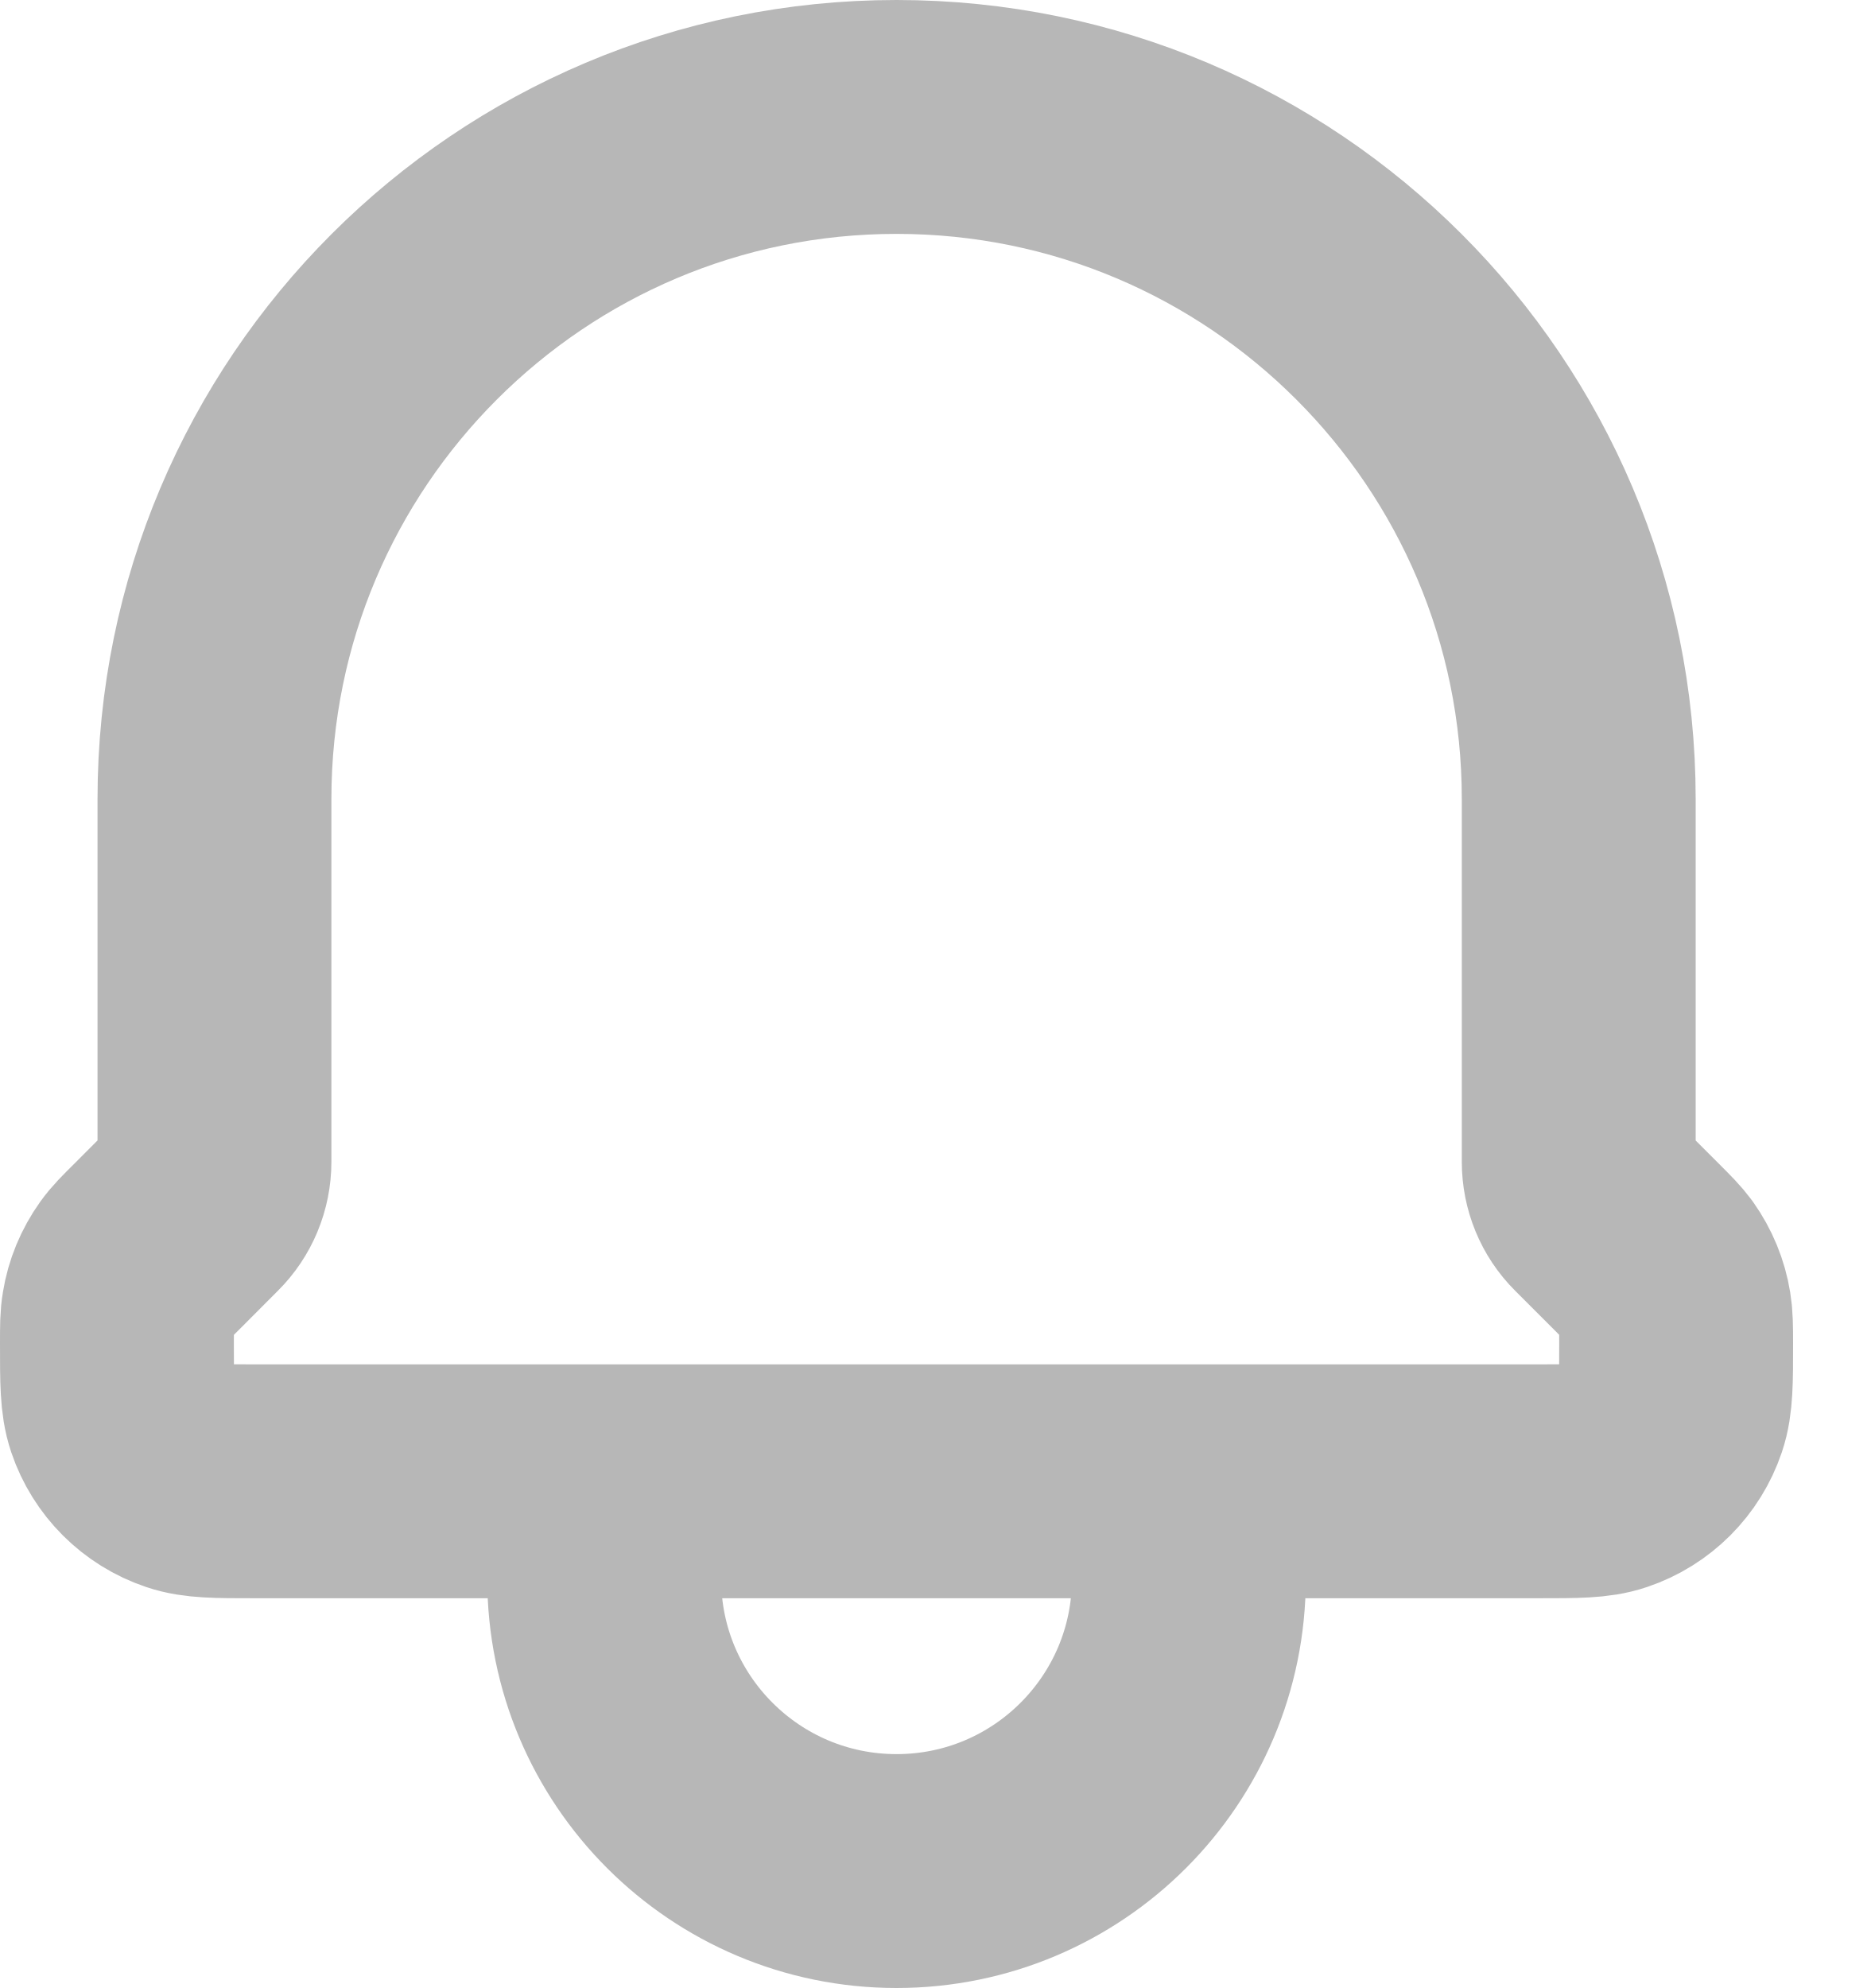
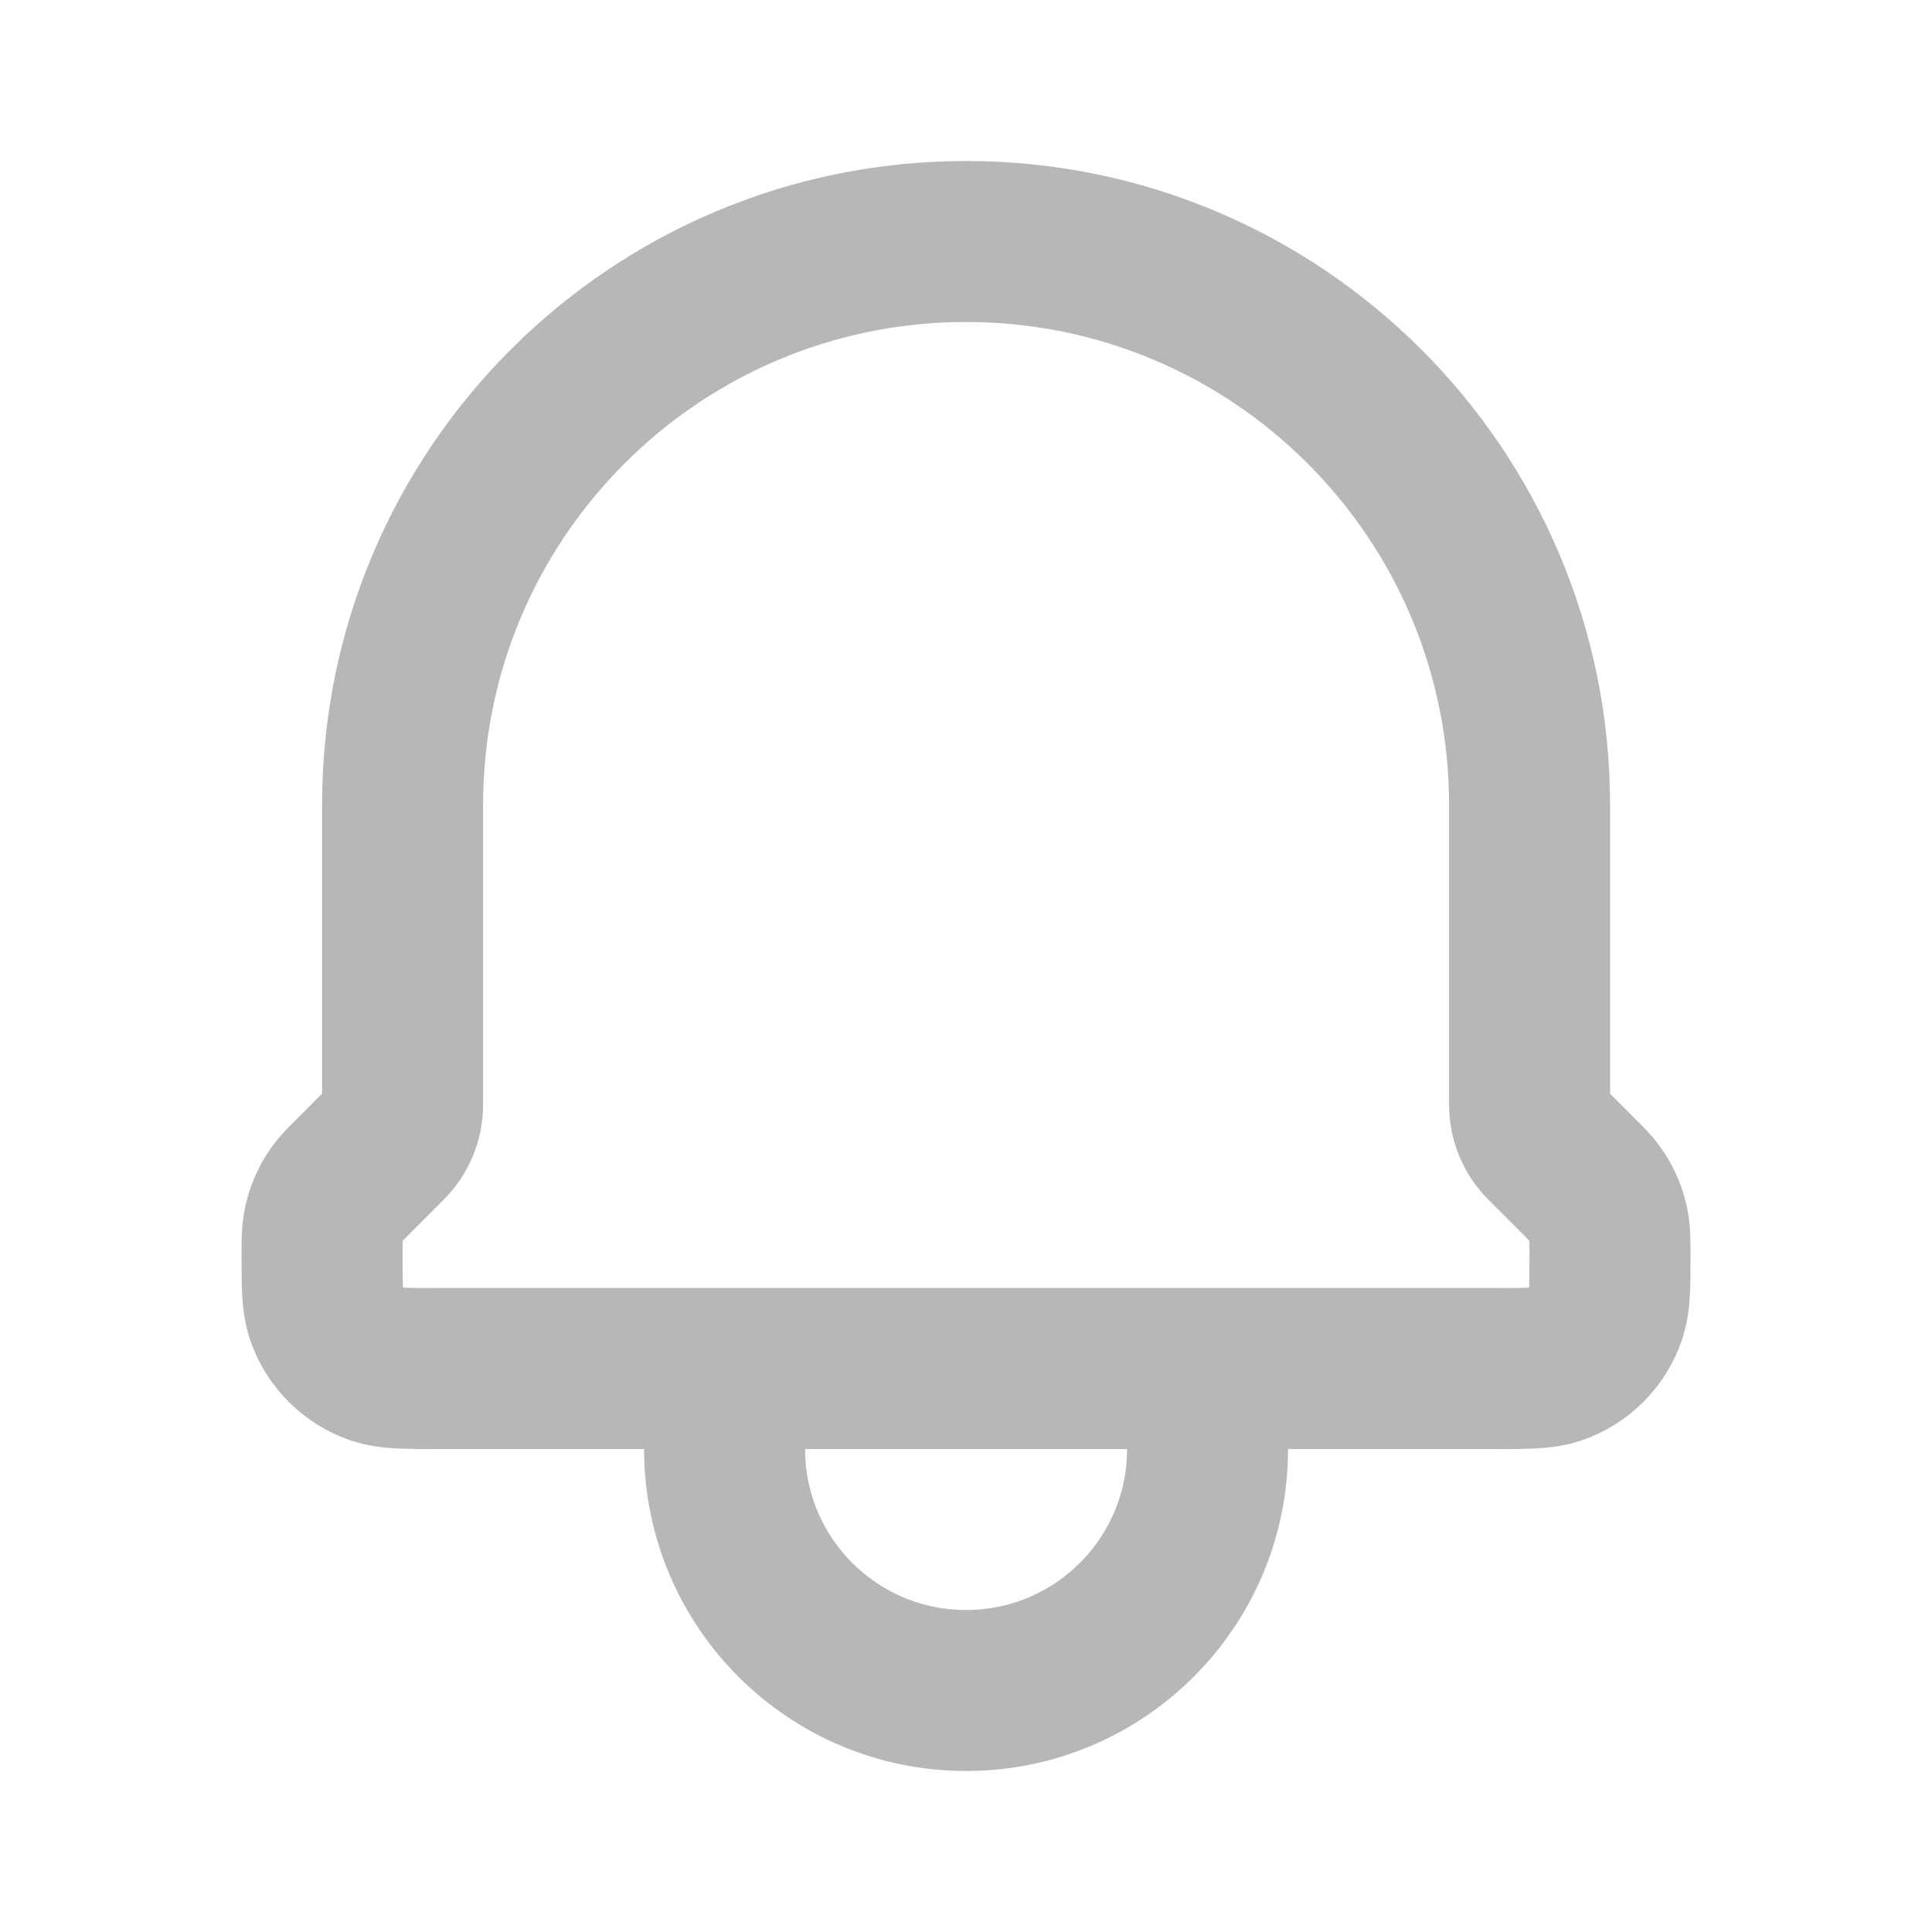
- <svg xmlns="http://www.w3.org/2000/svg" width="16" height="17" viewBox="0 0 16 17" fill="none">
-   <path d="M10.167 12.667V13.5C10.167 14.881 9.048 16 7.667 16C6.286 16 5.167 14.881 5.167 13.5V12.667M10.167 12.667H5.167M10.167 12.667H13.159C13.478 12.667 13.638 12.667 13.767 12.623C14.014 12.54 14.207 12.346 14.29 12.1C14.334 11.97 14.334 11.81 14.334 11.488C14.334 11.348 14.333 11.277 14.322 11.21C14.302 11.084 14.252 10.964 14.178 10.859C14.138 10.804 14.088 10.754 13.989 10.655L13.664 10.33C13.559 10.226 13.501 10.083 13.501 9.935V6.833C13.501 3.612 10.889 1 7.667 1C4.446 1 1.834 3.612 1.834 6.833V9.935C1.834 10.084 1.775 10.226 1.67 10.33L1.346 10.655C1.246 10.754 1.196 10.804 1.157 10.859C1.082 10.964 1.032 11.084 1.012 11.21C1 11.277 1 11.348 1 11.488C1 11.81 1 11.97 1.044 12.1C1.127 12.346 1.321 12.54 1.568 12.623C1.697 12.667 1.856 12.667 2.175 12.667H5.167" stroke="#B7B7B7" stroke-width="2" stroke-linecap="round" stroke-linejoin="round" />
+ <svg xmlns="http://www.w3.org/2000/svg" width="24" height="24" viewBox="0 0 24 24" fill="none">
+   <path d="M15.001 17V18C15.001 19.657 13.658 21 12.001 21C10.344 21 9.001 19.657 9.001 18V17M15.001 17H9.001M15.001 17H18.591C18.974 17 19.166 17 19.321 16.948C19.617 16.848 19.848 16.616 19.948 16.32C20 16.164 20 15.972 20 15.586C20 15.417 20 15.333 19.987 15.252C19.962 15.1 19.903 14.956 19.813 14.831C19.766 14.765 19.705 14.705 19.586 14.586L19.197 14.196C19.071 14.071 19.001 13.9 19.001 13.722V10C19.001 6.134 15.867 3 12.001 3C8.135 3 5.001 6.134 5.001 10V13.722C5.001 13.9 4.93 14.071 4.804 14.196L4.415 14.586C4.295 14.705 4.236 14.765 4.188 14.831C4.098 14.956 4.039 15.1 4.014 15.252C4.001 15.333 4.001 15.417 4.001 15.586C4.001 15.972 4.001 16.164 4.053 16.32C4.153 16.616 4.385 16.848 4.681 16.948C4.836 17 5.028 17 5.41 17H9.001" stroke="#B7B7B7" stroke-width="2" stroke-linecap="round" stroke-linejoin="round" />
</svg>
